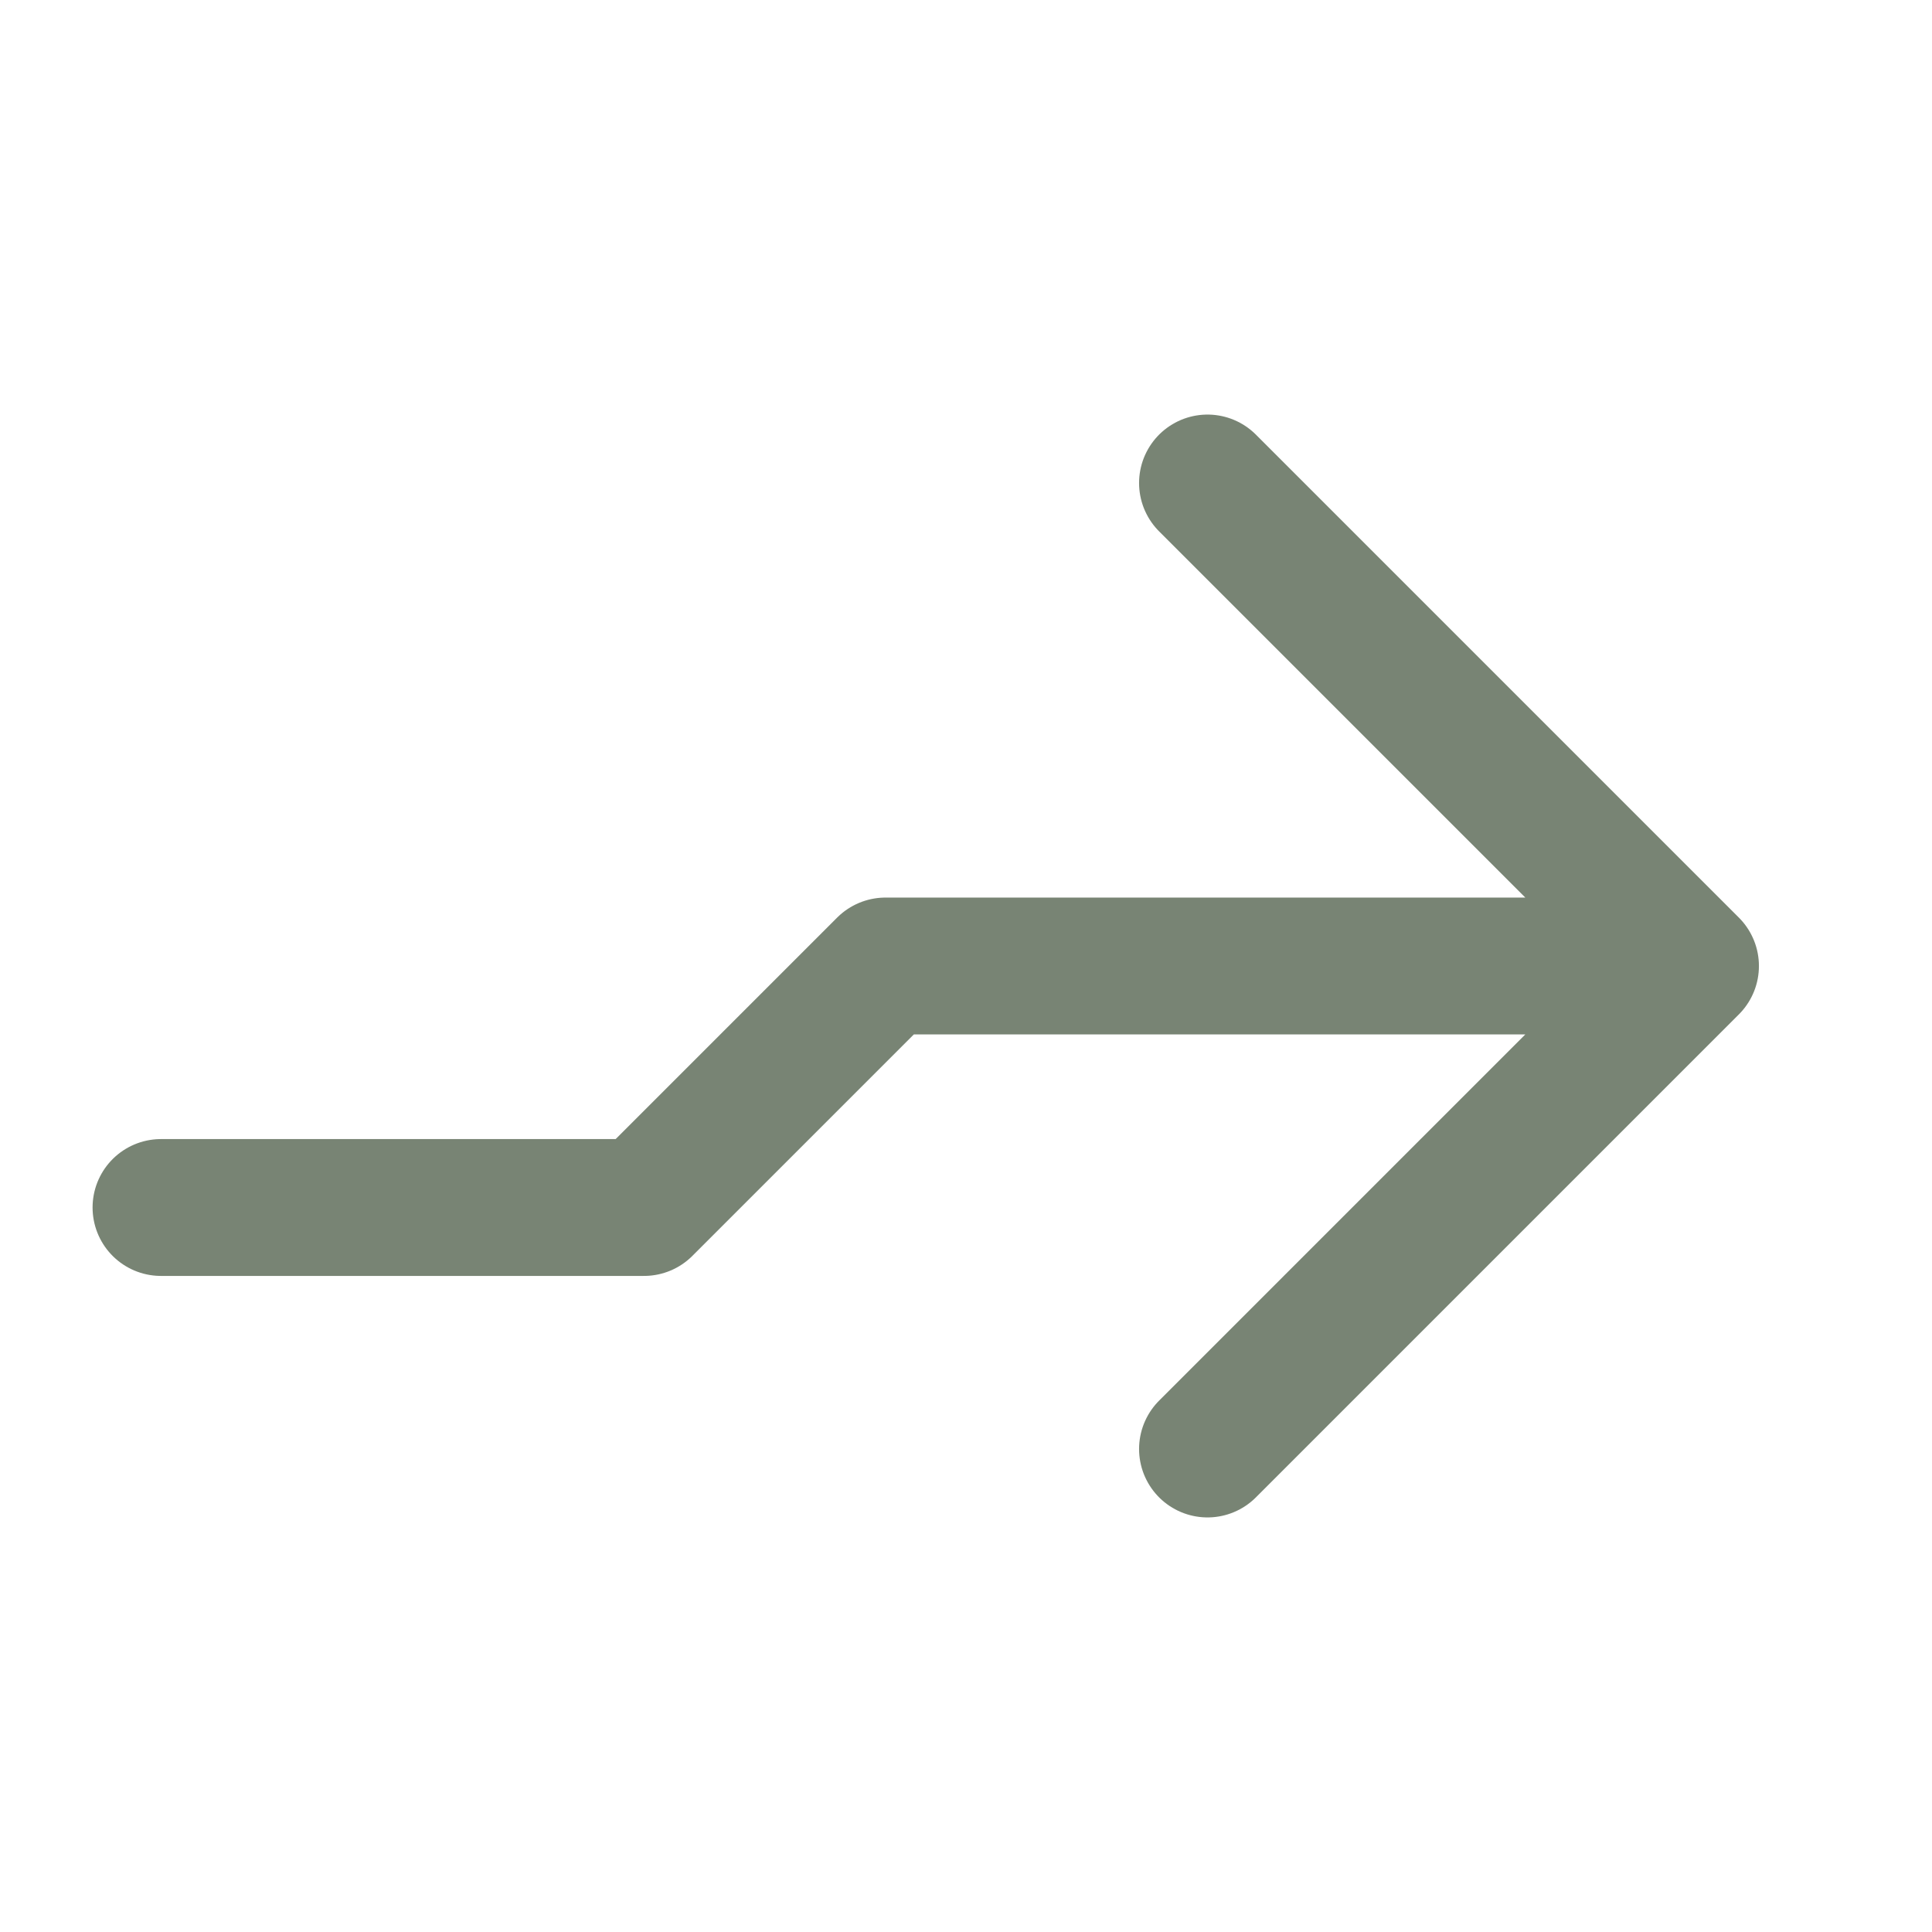
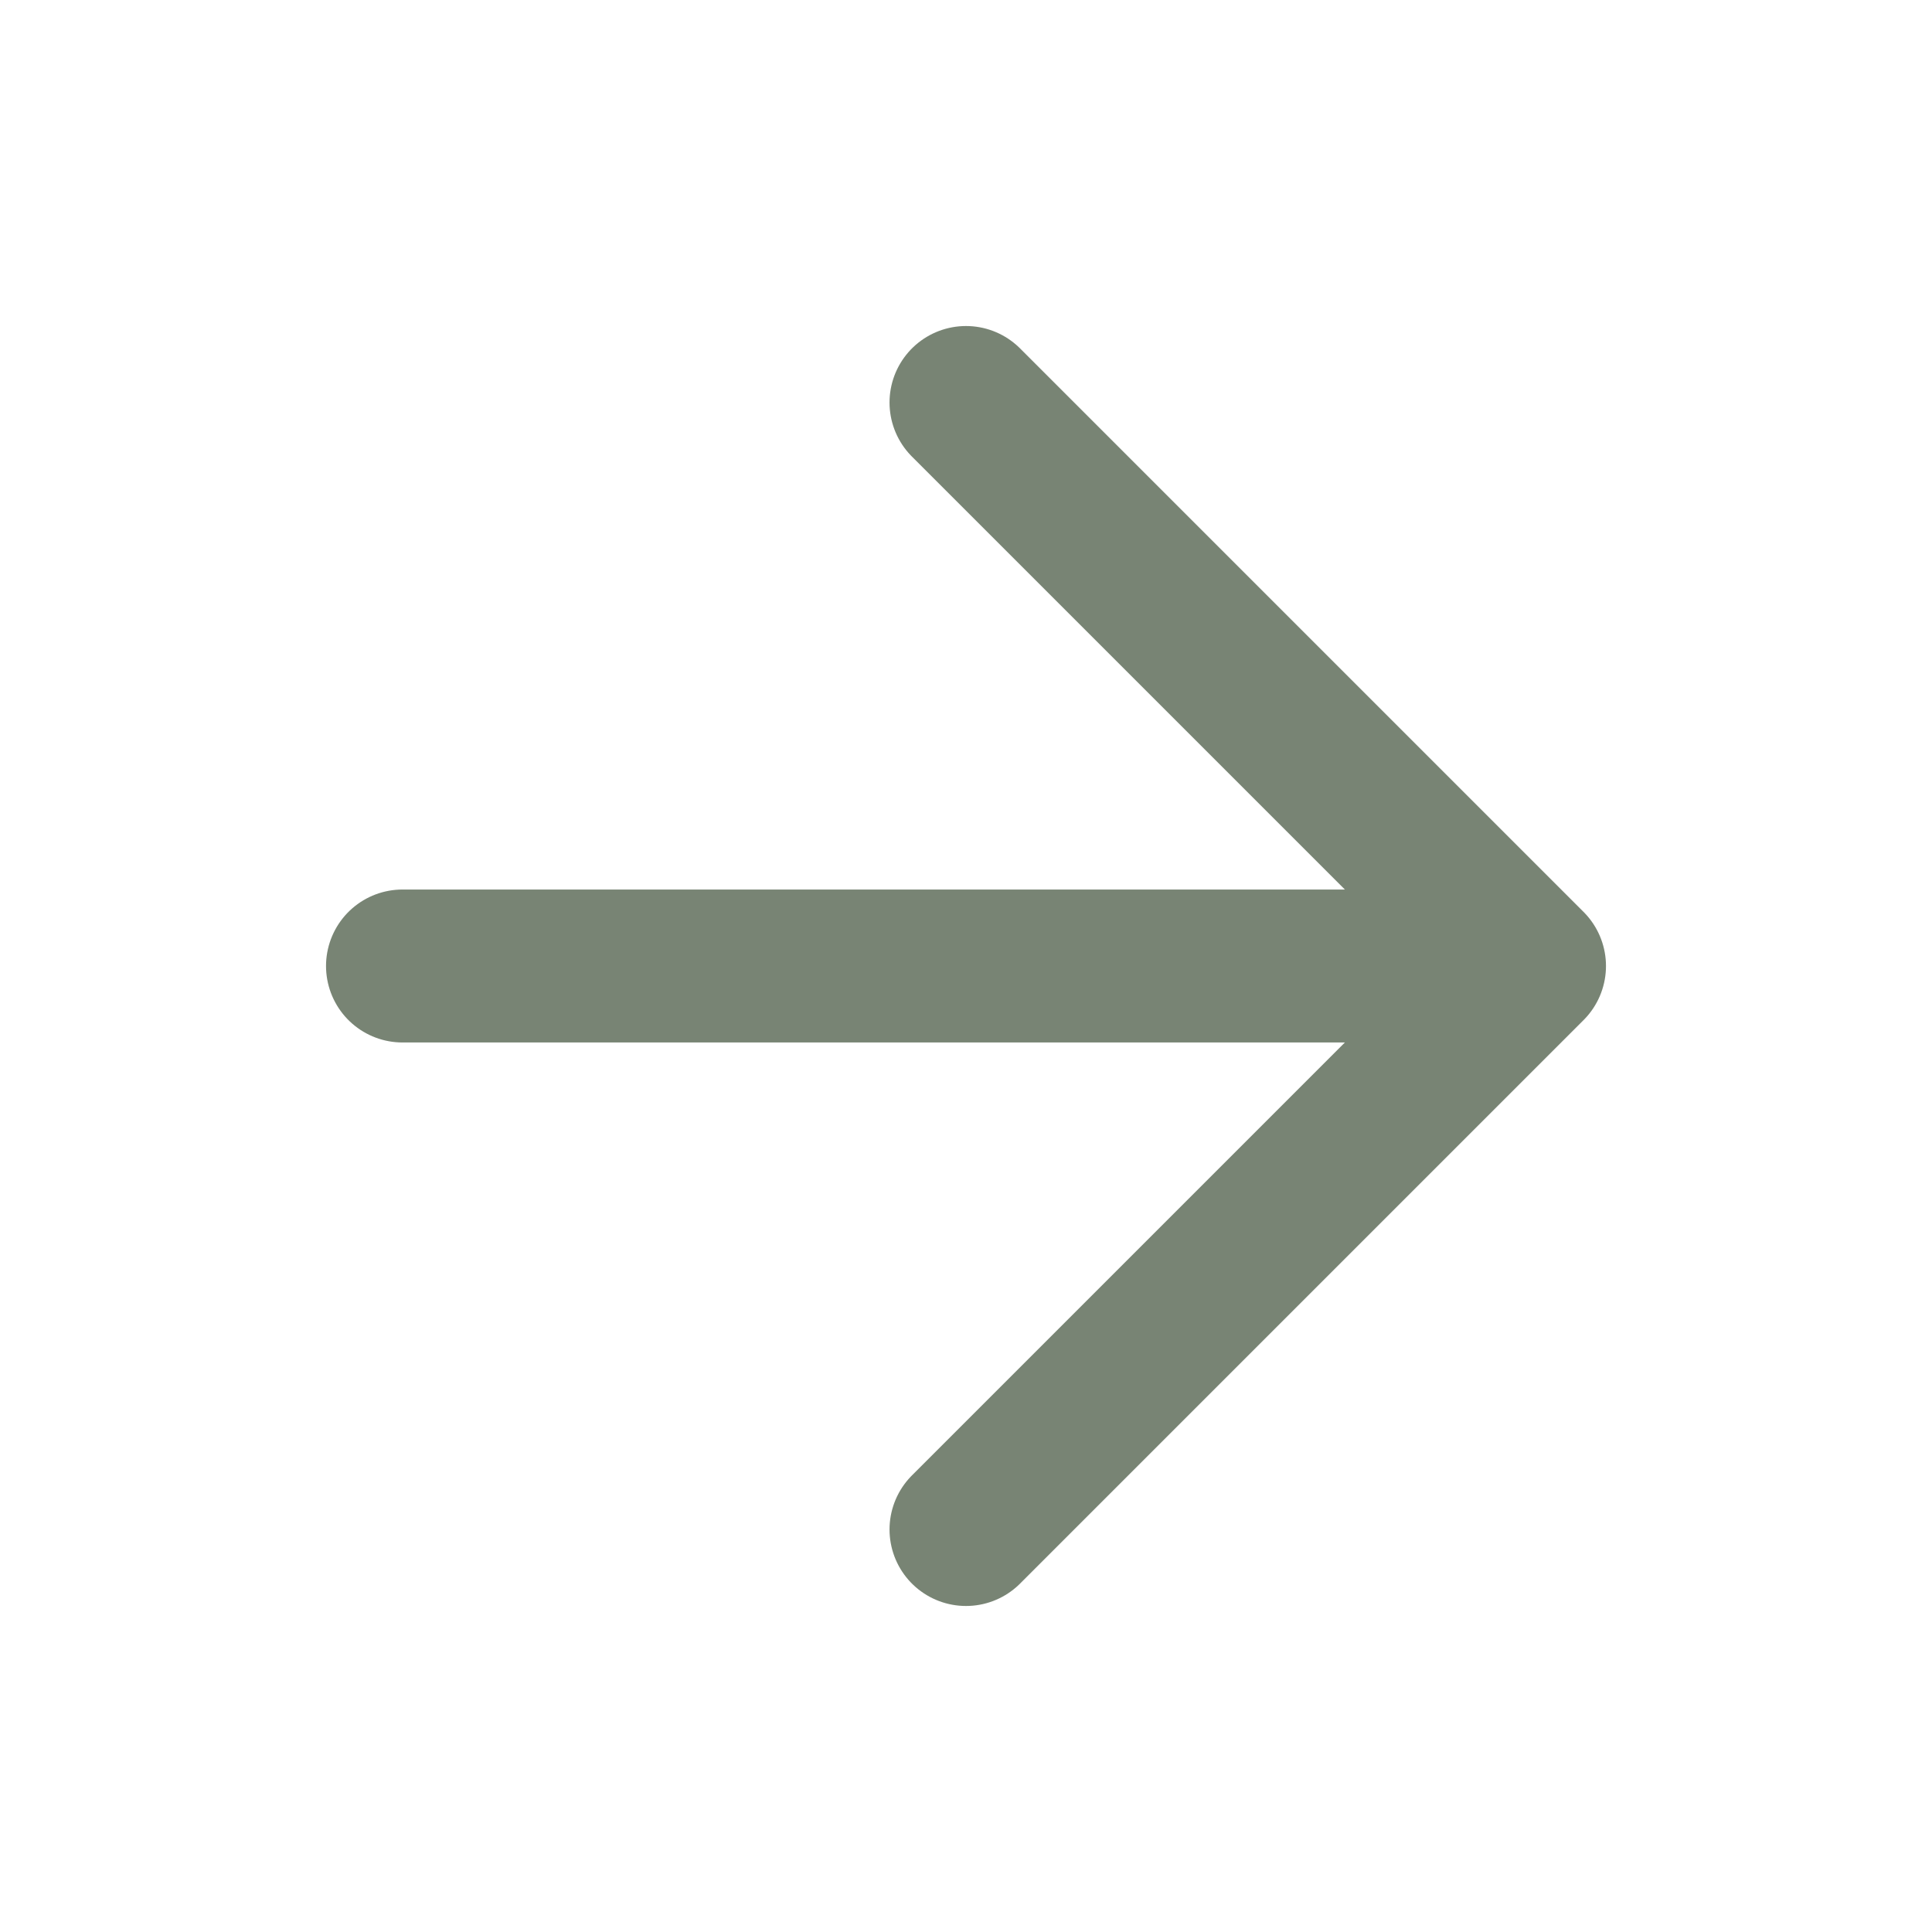
- <svg xmlns="http://www.w3.org/2000/svg" viewBox="0 0 24 24" fill-rule="evenodd" stroke="#788474" stroke-width="1.7" stroke-linecap="round" stroke-linejoin="round">
-   <path d="M2 15h6l3-3h10M15 6l6 6-6 6" fill="none" />
+ <svg xmlns="http://www.w3.org/2000/svg" viewBox="0 0 24 24" fill-rule="evenodd" stroke="#788474" stroke-width="1.9" stroke-linecap="round" stroke-linejoin="round">
+   <path d="M5 12h14m-7-7 7 7-7 7" fill="none" stroke="#788474" />
</svg>
